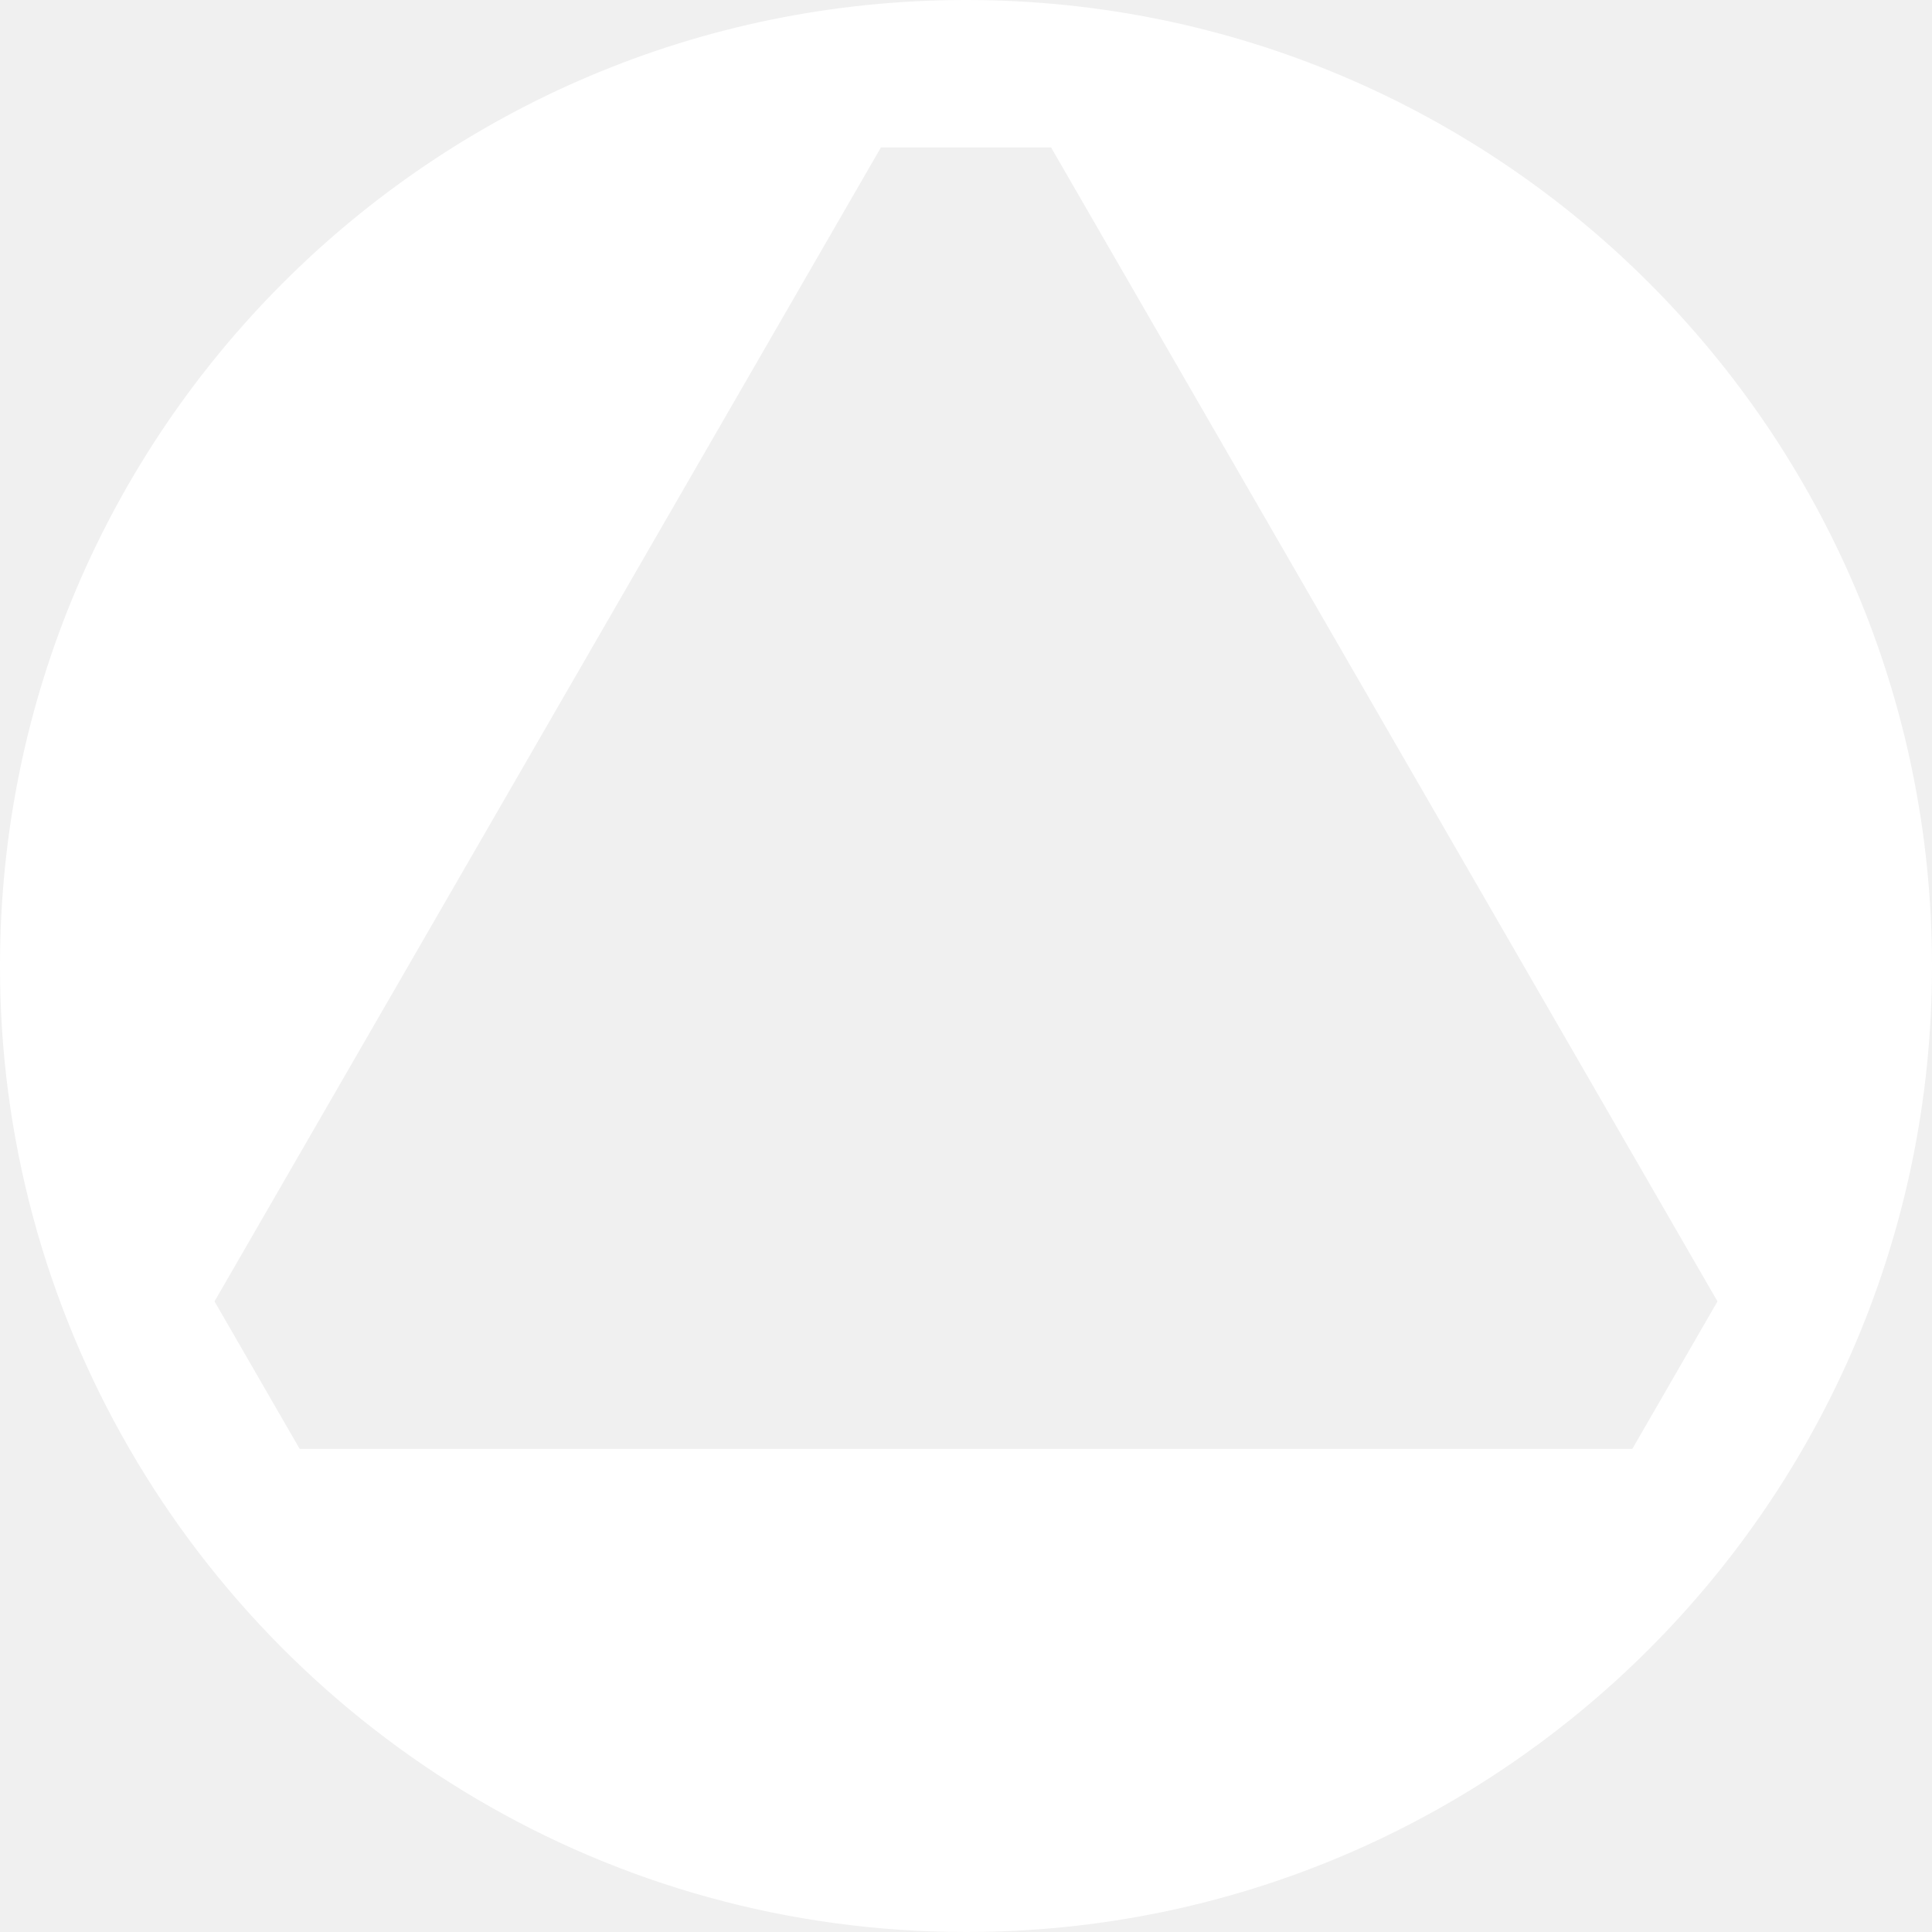
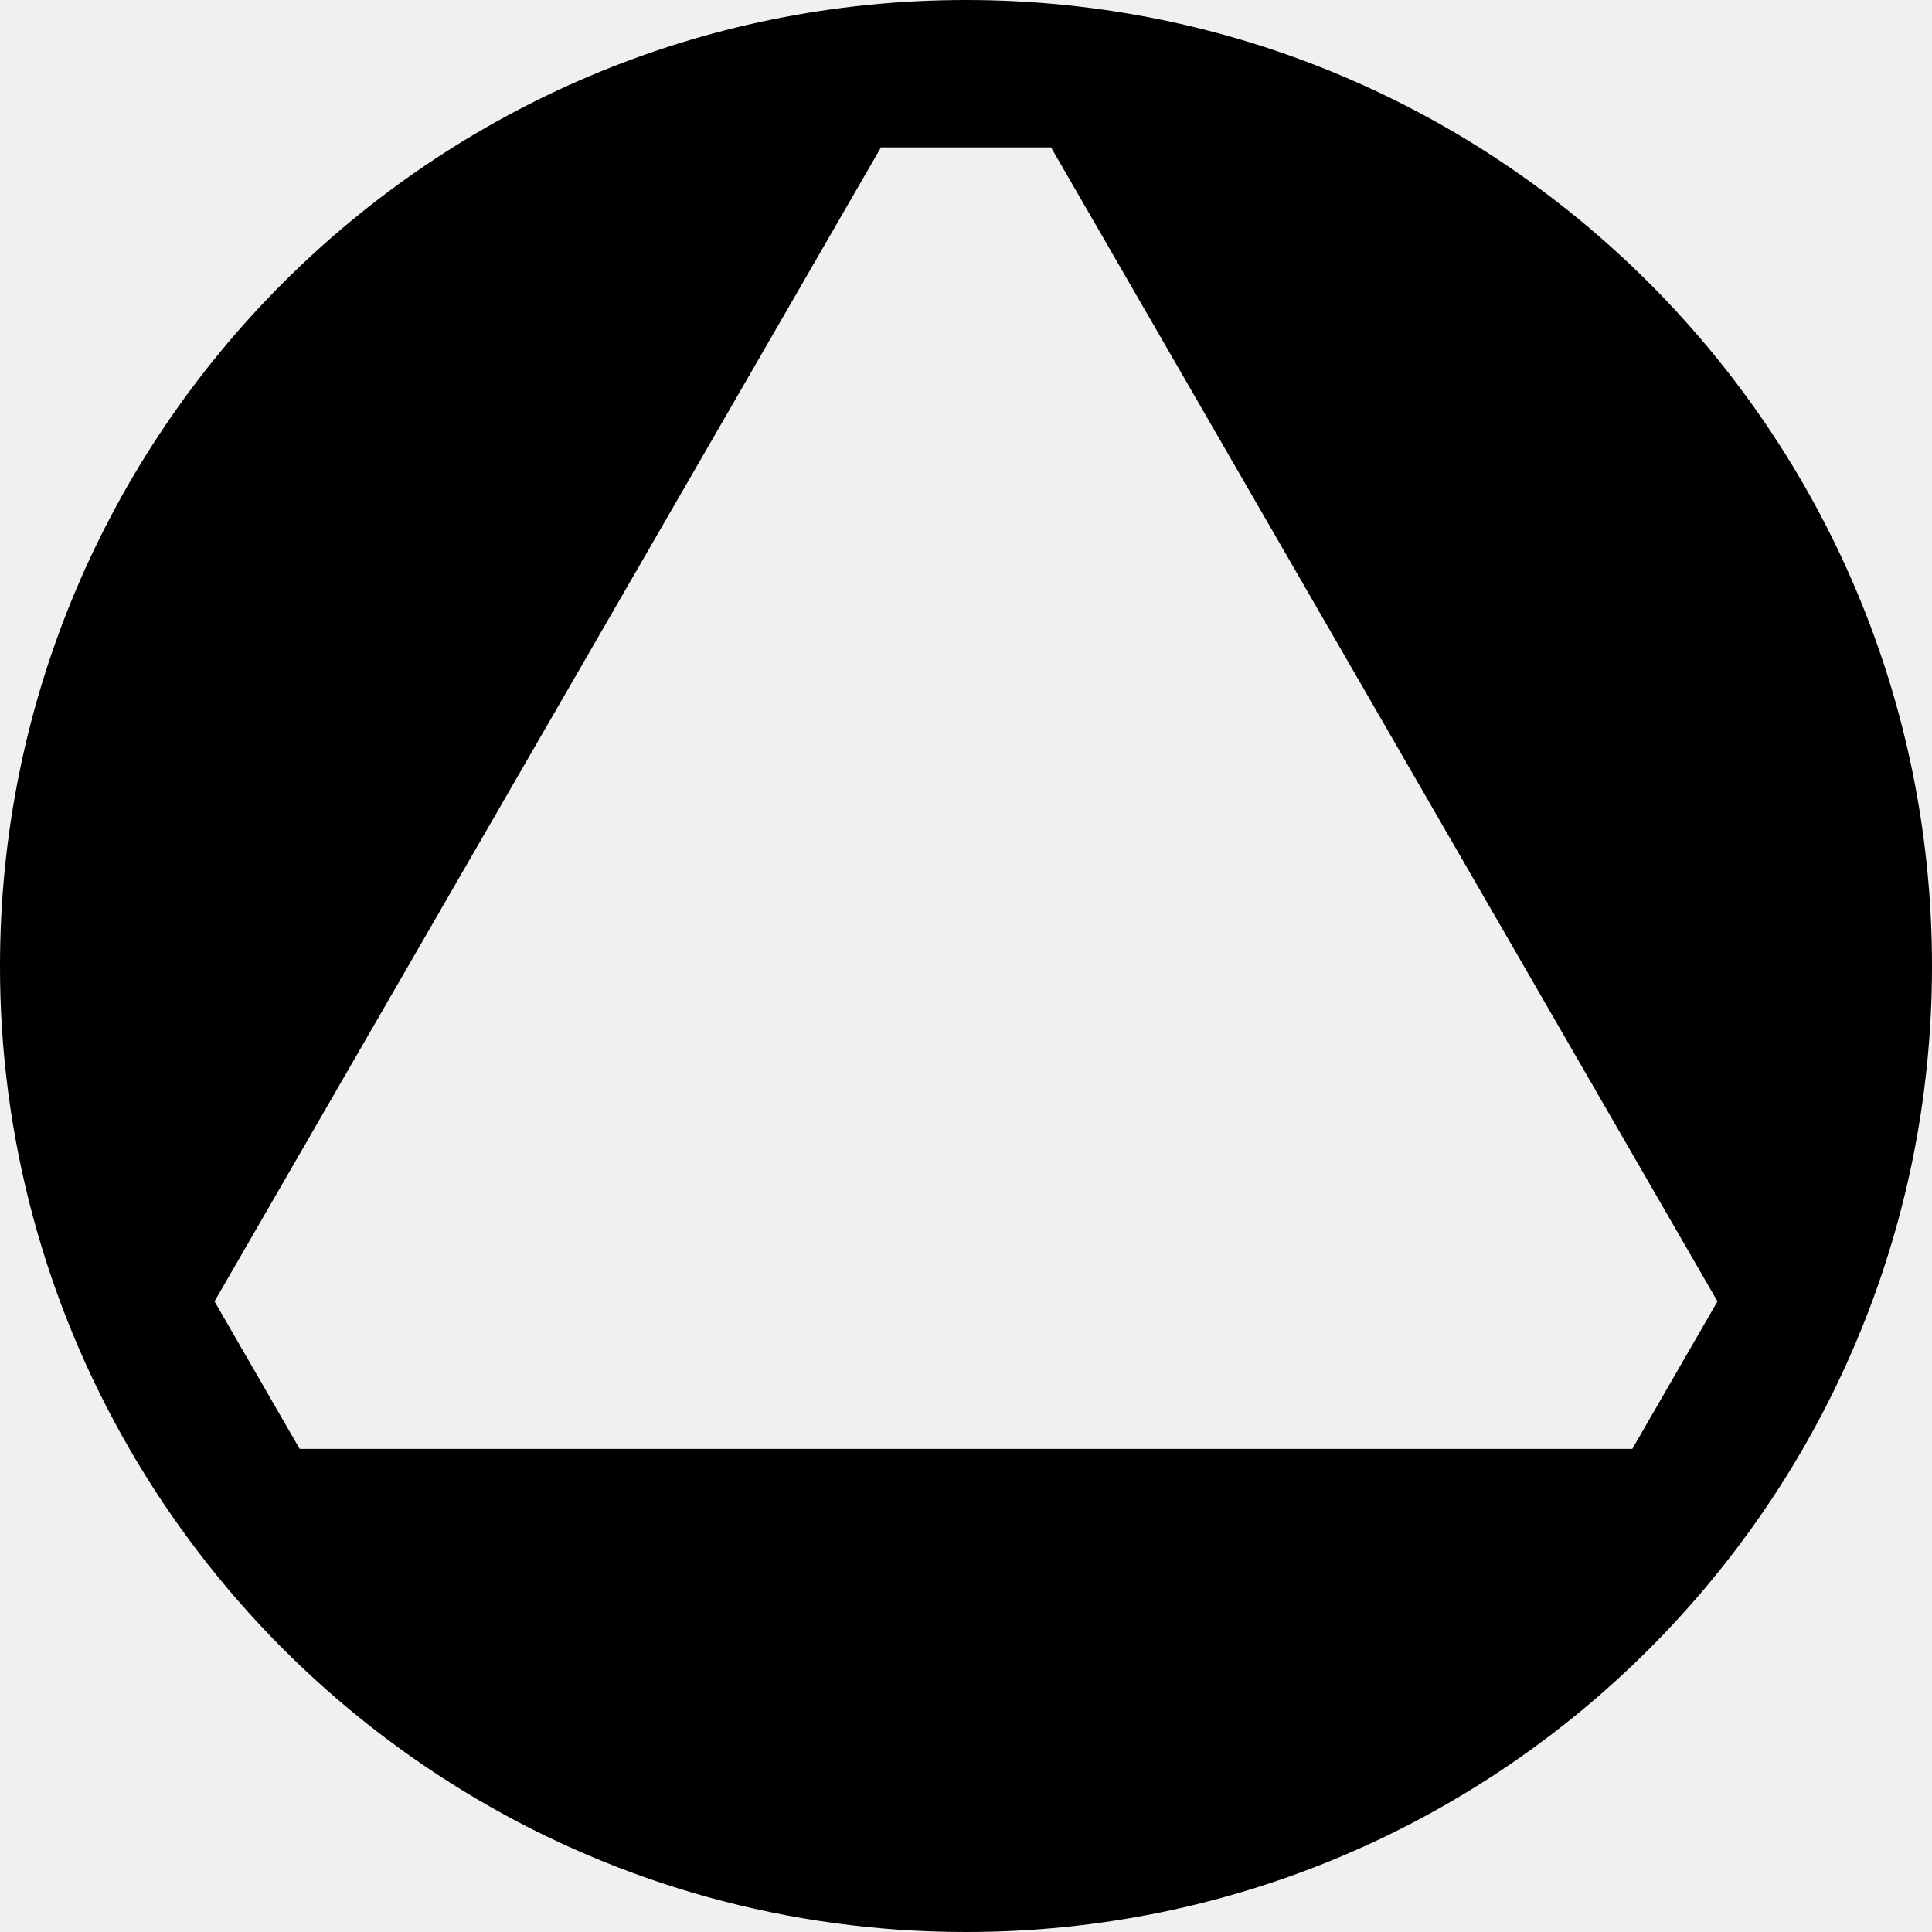
- <svg xmlns="http://www.w3.org/2000/svg" width="1522" height="1522" viewBox="0 0 1522 1522" fill="none">
-   <path d="M761 0C340.71 0 0 340.71 0 761C-0.149 894.581 35.041 1025.82 102 1141.41L102.12 1141.62C233.74 1369 479.421 1522 761 1522C1181.29 1522 1522 1181.29 1522 761C1522 340.71 1181.29 0 761 0ZM1285.93 1141.41H236.07L169 1025.21L694 116.1H828L1353 1025.21L1285.93 1141.41Z" fill="white" />
+ <svg xmlns="http://www.w3.org/2000/svg" width="1522" height="1522" viewBox="0 0 1522 1522">
+   <path d="M761 0C340.71 0 0 340.71 0 761C-0.149 894.581 35.041 1025.82 102 1141.41L102.12 1141.62C233.74 1369 479.421 1522 761 1522C1181.29 1522 1522 1181.29 1522 761C1522 340.71 1181.29 0 761 0ZM1285.93 1141.41H236.07L169 1025.21L694 116.1H828L1353 1025.21L1285.93 1141.41Z" />
</svg>
